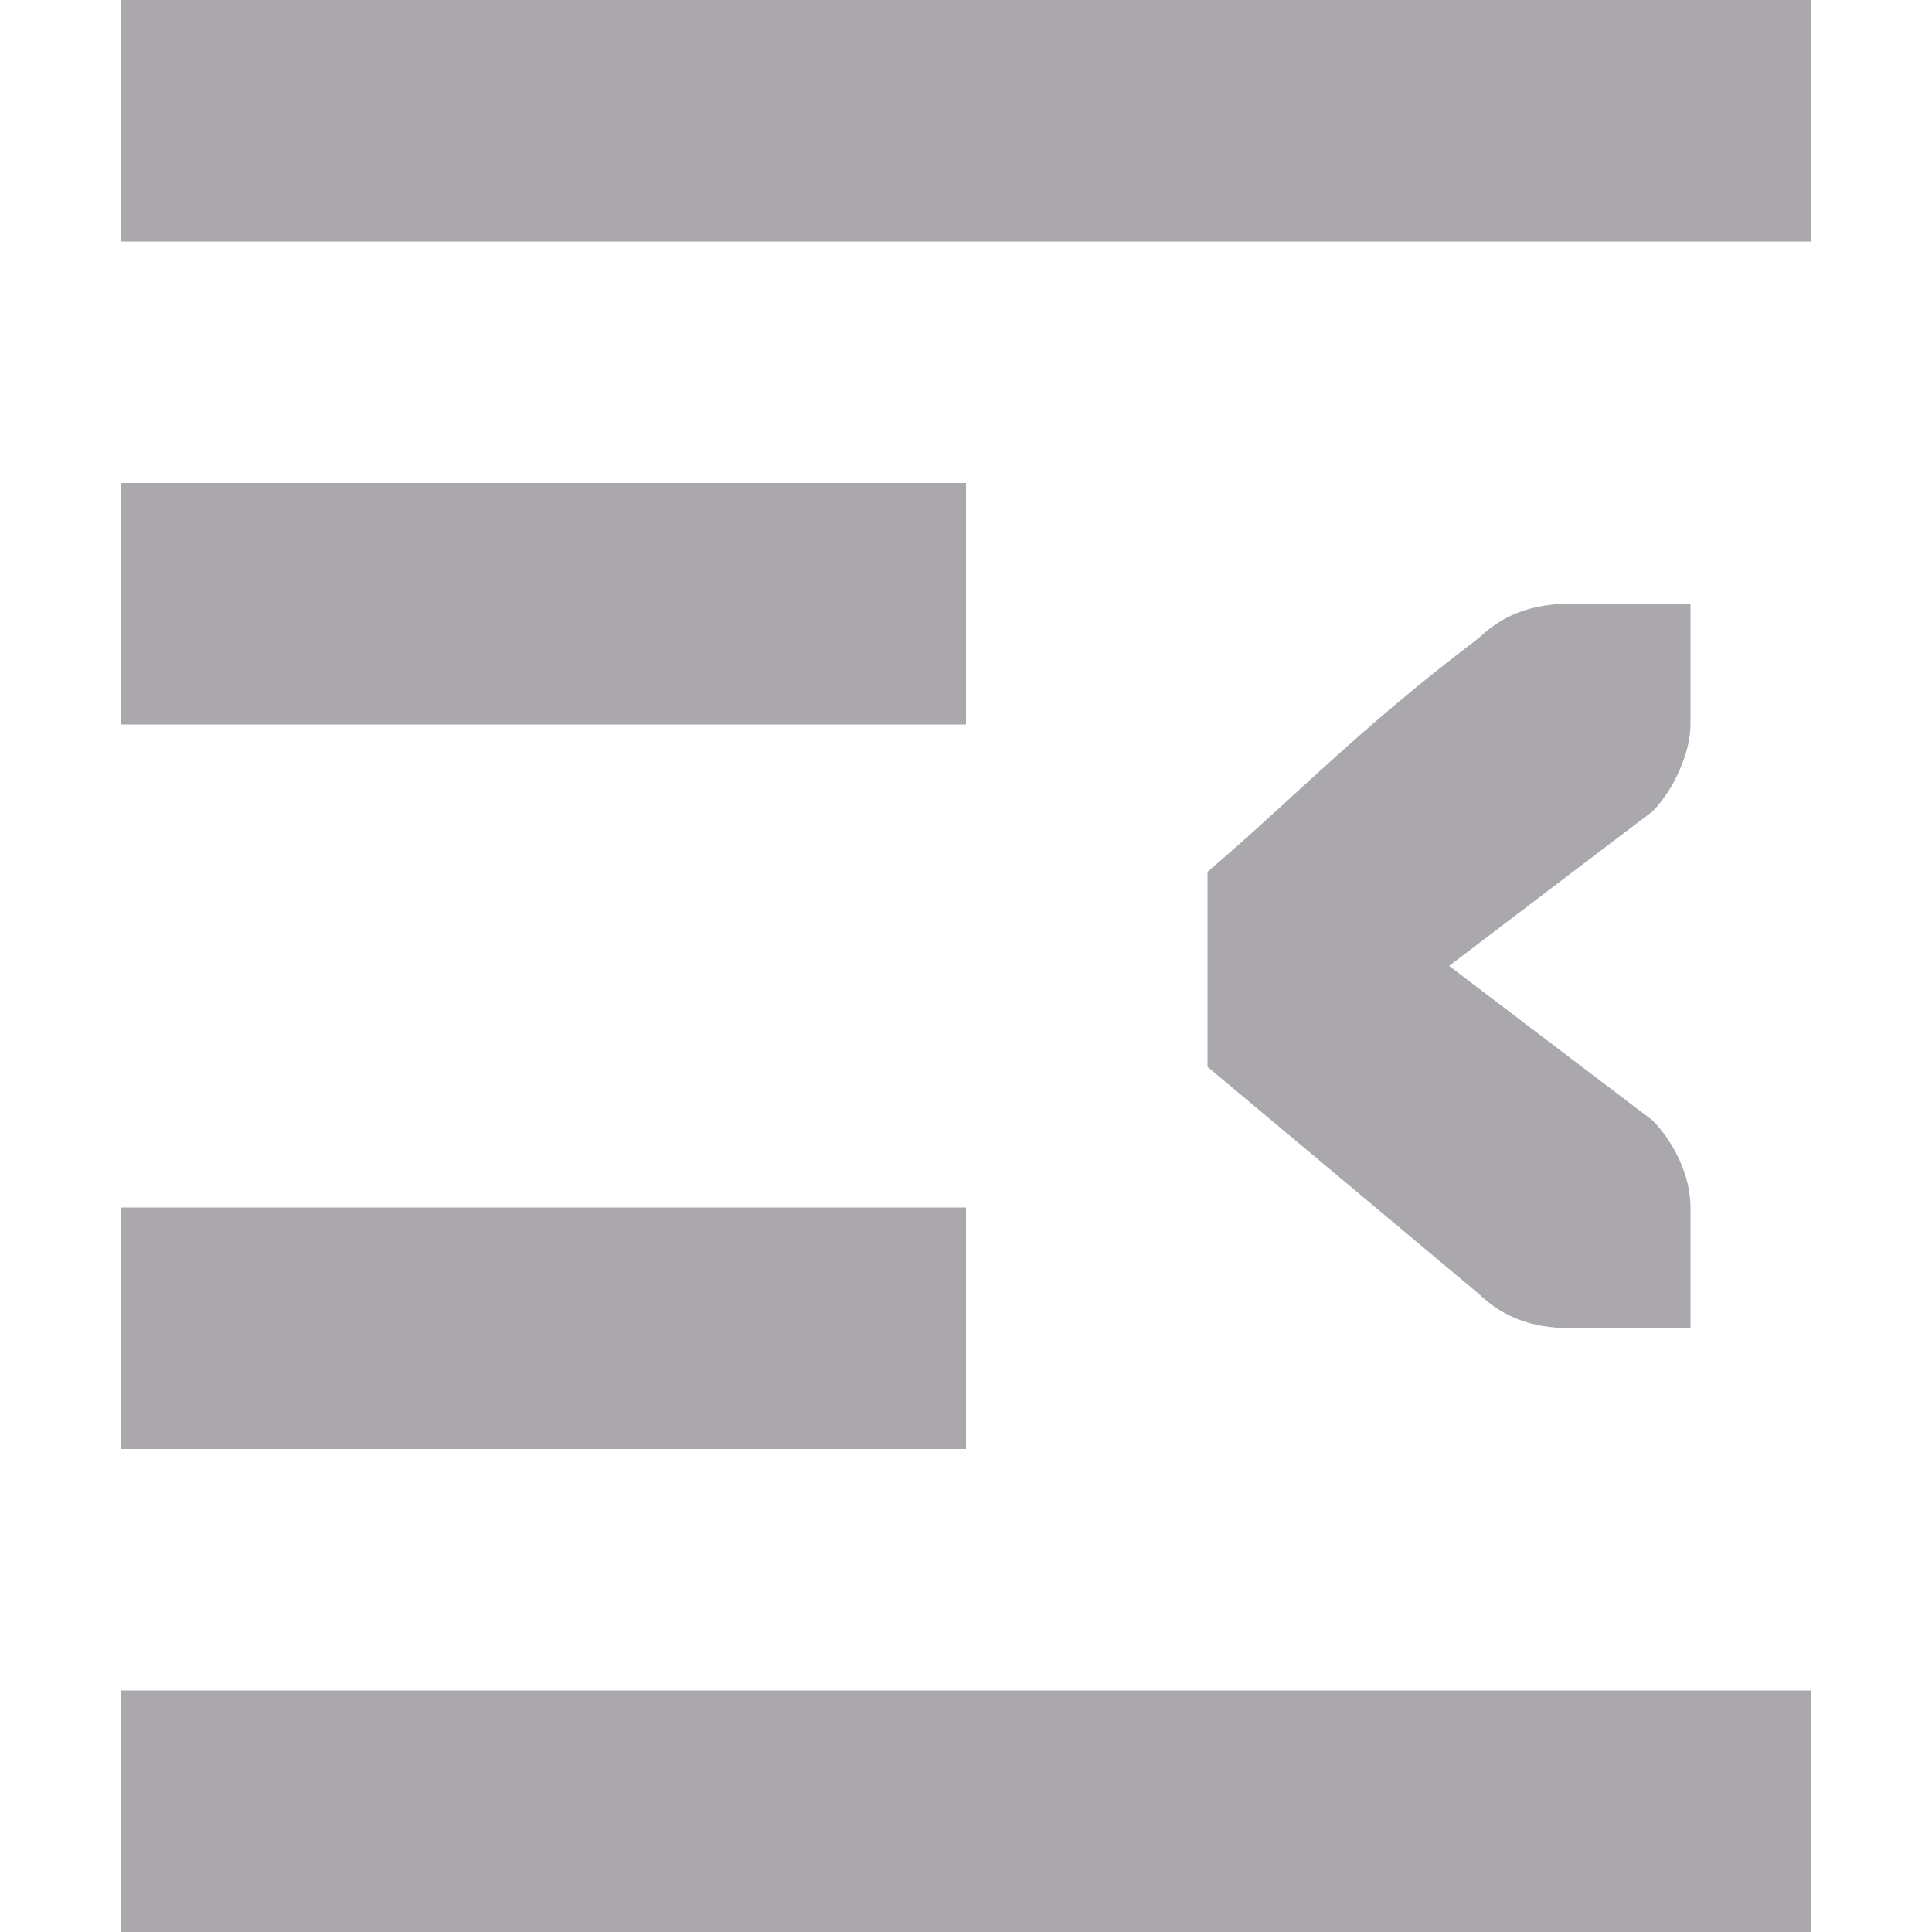
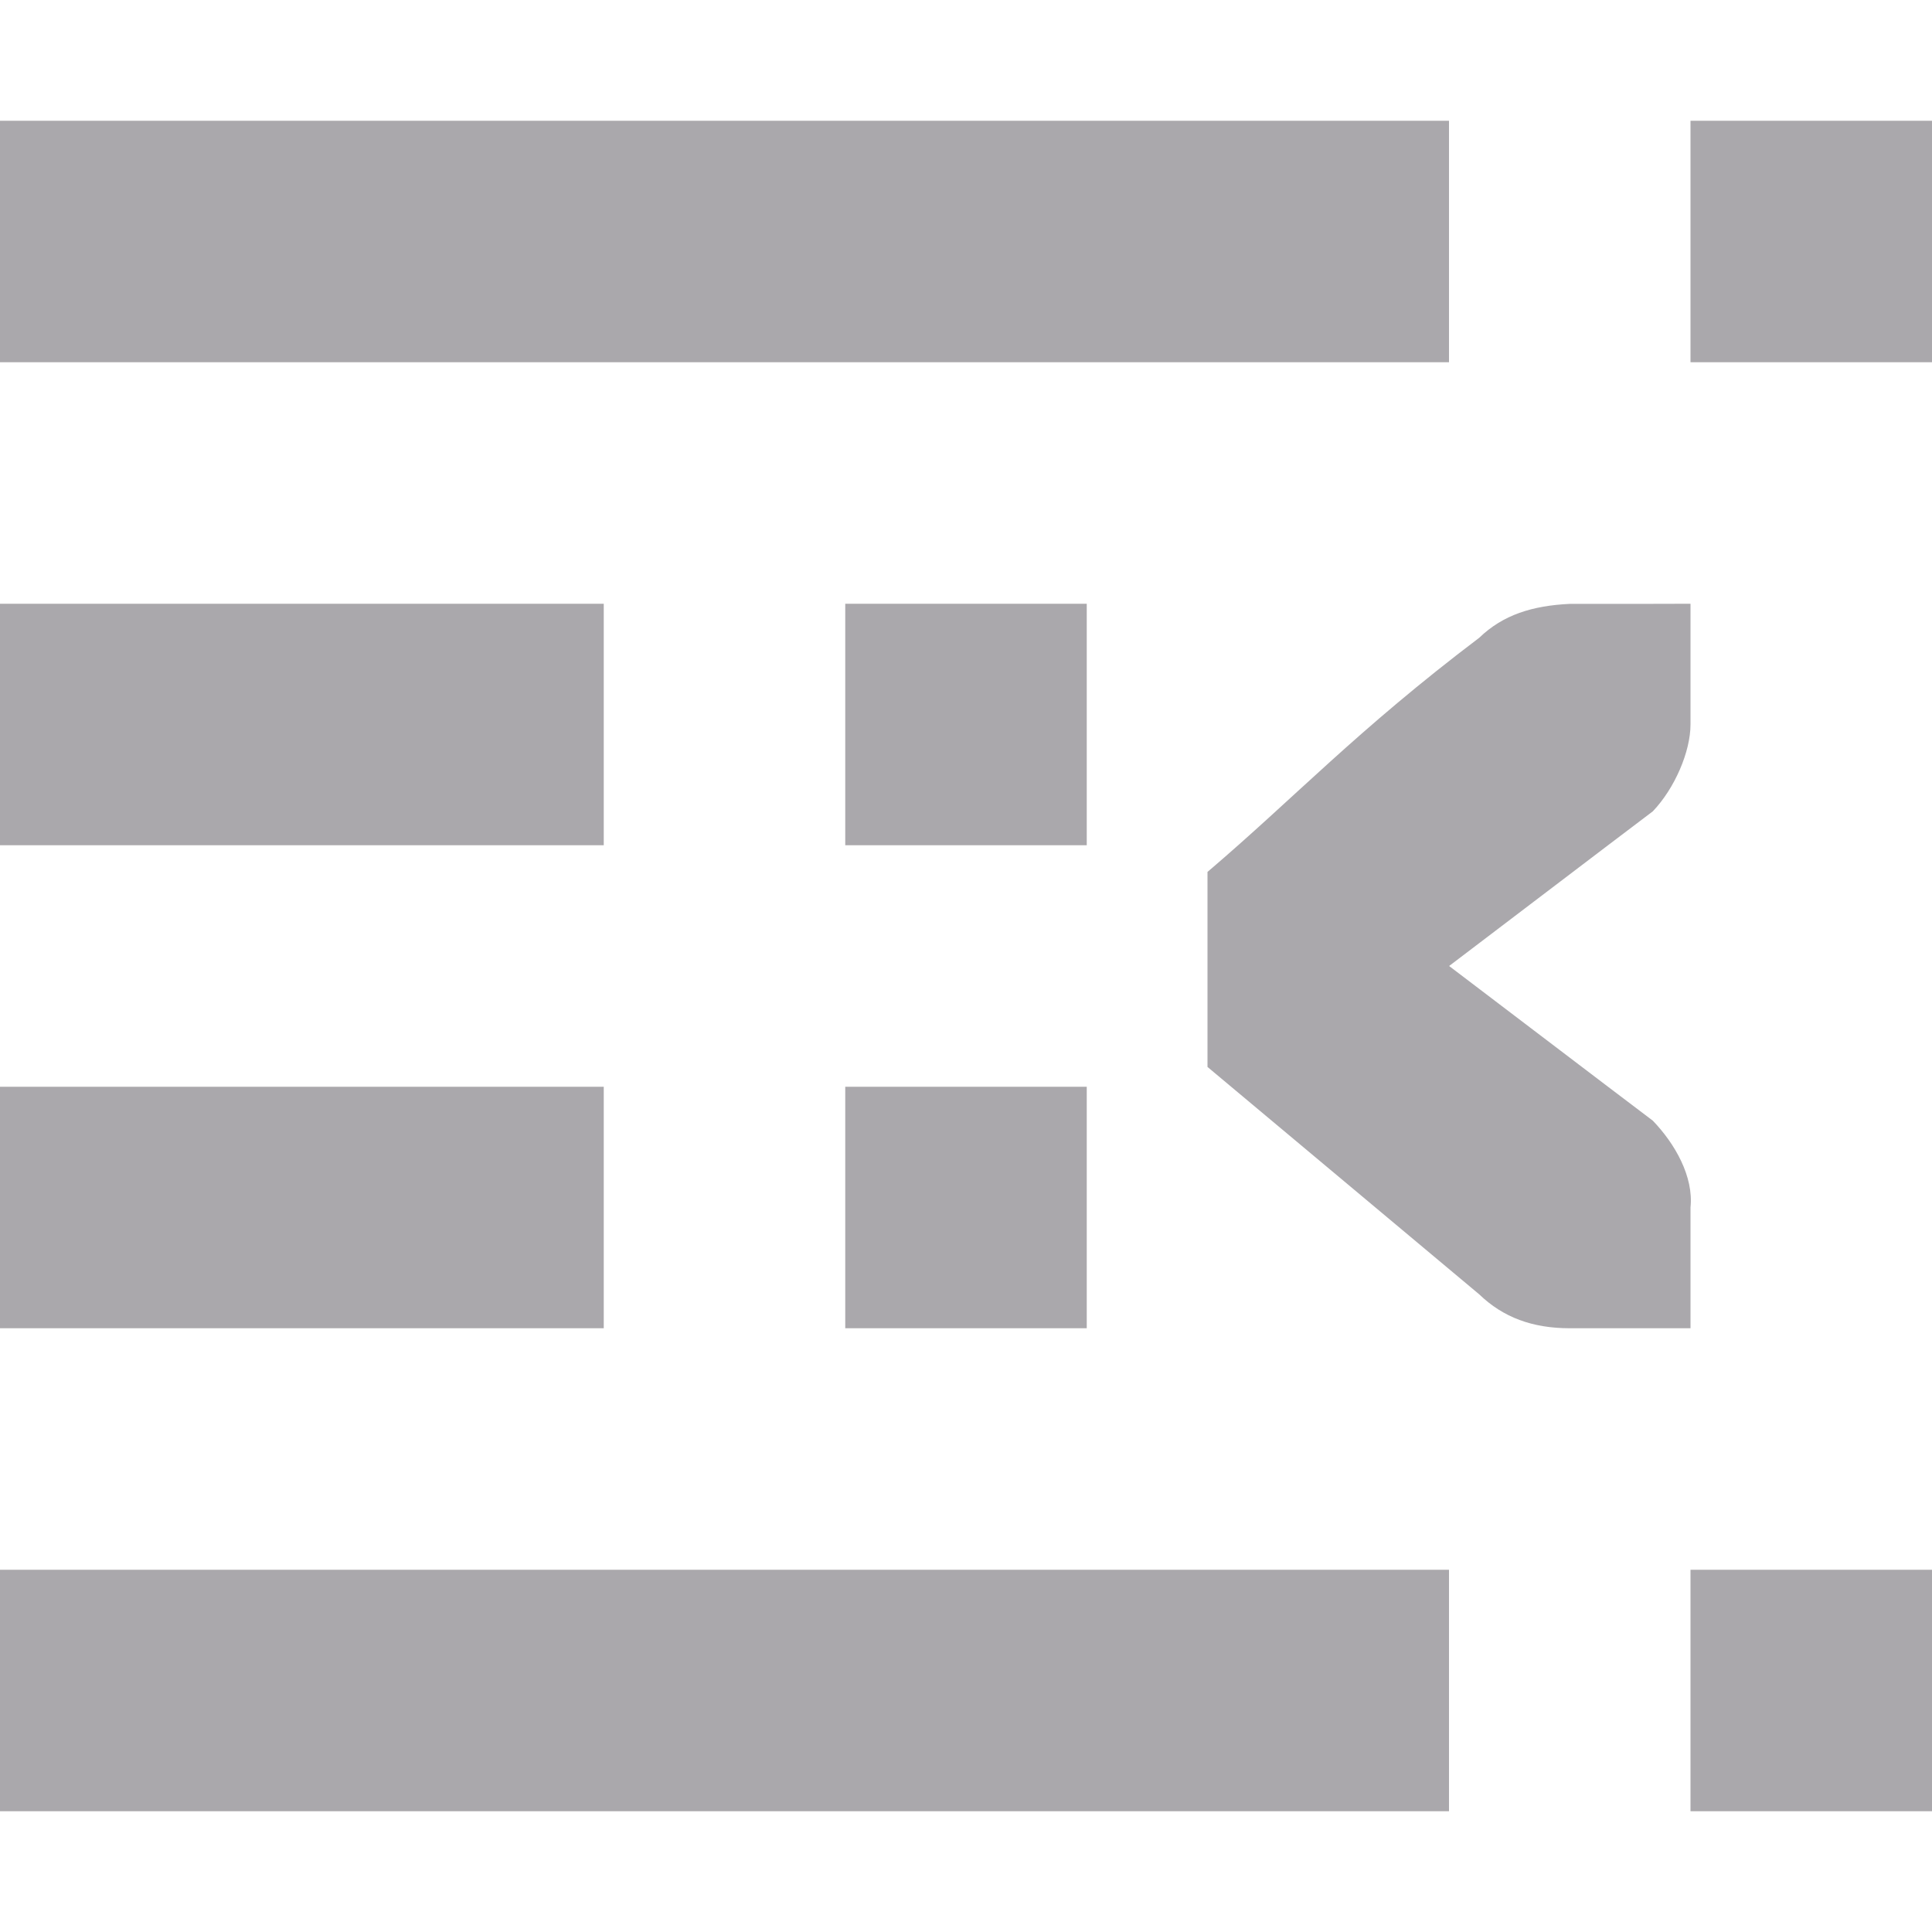
<svg xmlns="http://www.w3.org/2000/svg" viewBox="0 0 16 16">
-   <path d="m1 0v2h14v-2zm0 4v2h7v-2zm12 1c-.309 0-.552.09-.75.281-1.016.77-1.525 1.321-2.25 1.939v1.615l2.25 1.883c.198.191.441.281.75.281h.588.412v-1c0-.257-.13-.528-.312-.719l-.371-.281-1.316-1 1.316-1 .371-.281c.183-.19.312-.495.312-.719v-1h-.412zm-12 5v2h7v-2zm0 4v2h14v-2z" fill="#aaa8ac" />
+   <path d="m16 1v2h-2v-2zm-4 0v2h-12v-2zm-3 4v2h-2v-2zm-4 0v2h-5v-2zm9 0v1c0 .224-.13.528-.312.719l-.371.281-1.316 1 1.316 1 .371.281c.183.19.339.463.312.719v1h-.412-.588c-.309 0-.552-.09-.75-.281l-2.25-1.883v-1.615c.725-.618 1.234-1.17 2.25-1.939.198-.191.441-.266.75-.281h.588zm-5 4v2h-2v-2zm-4 0v2h-5v-2zm11 4v2h-2v-2zm-4 0v2h-12v-2z" fill="#aaa8ac" />
</svg>
